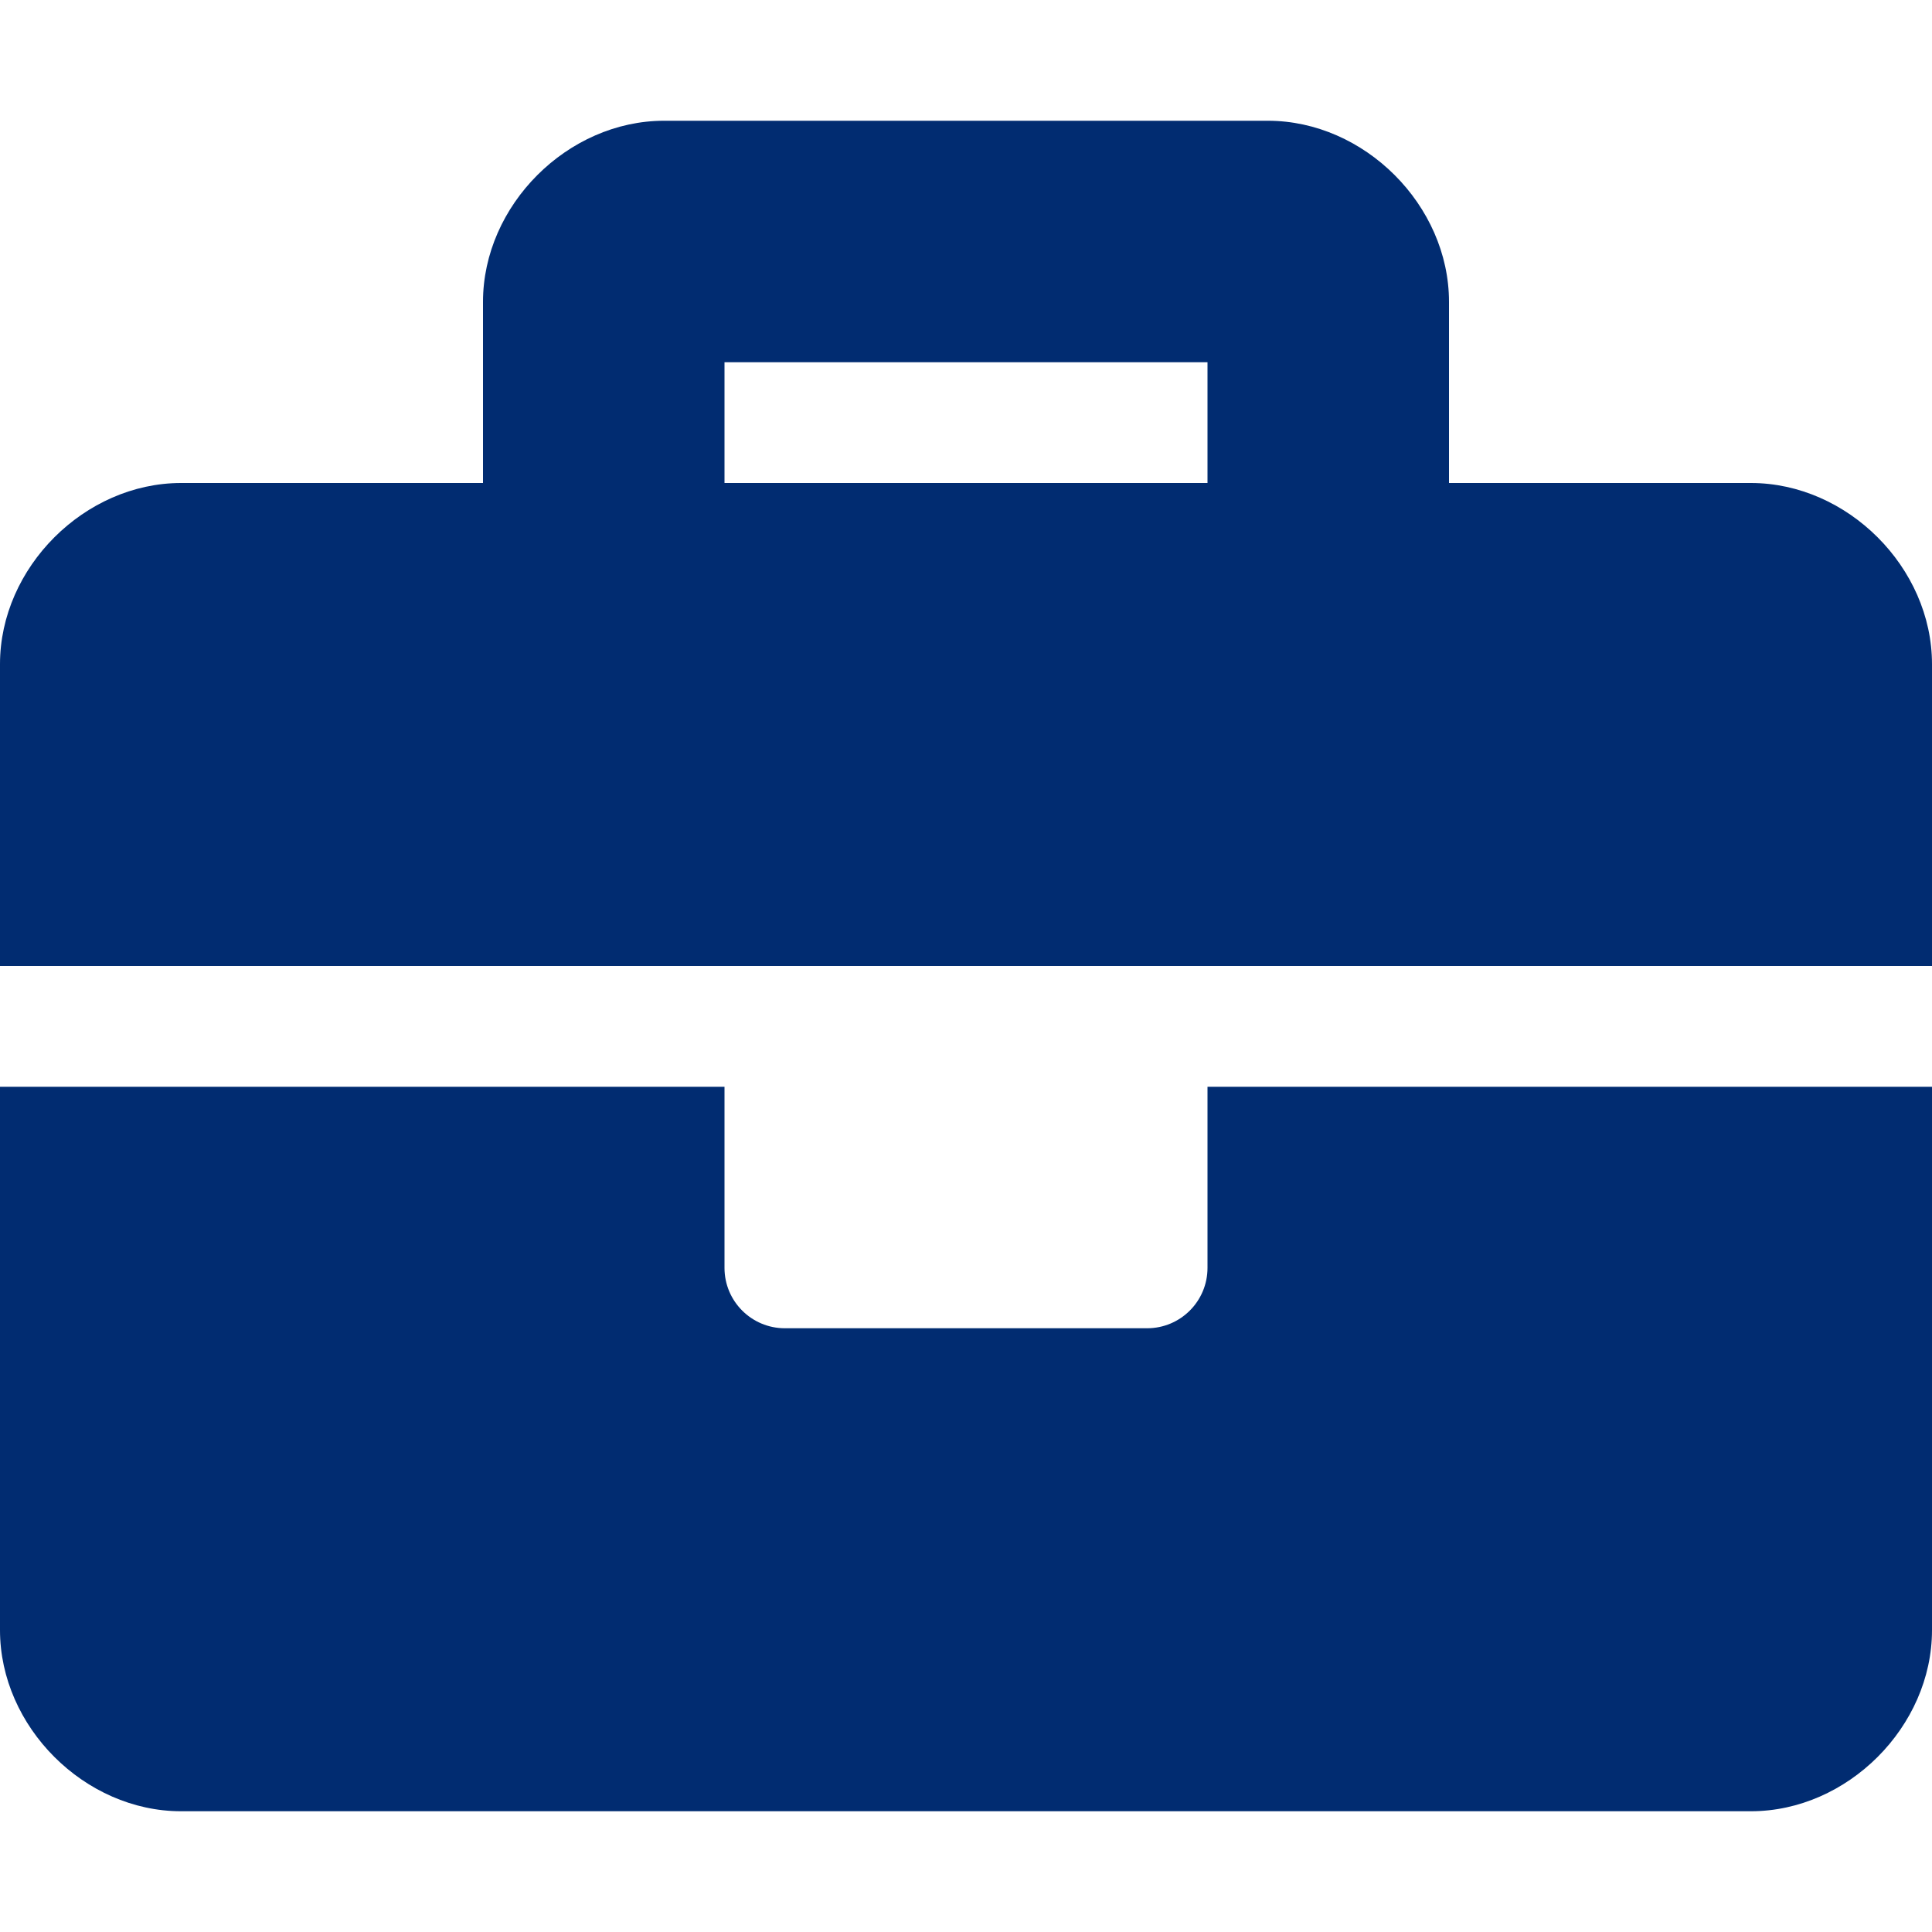
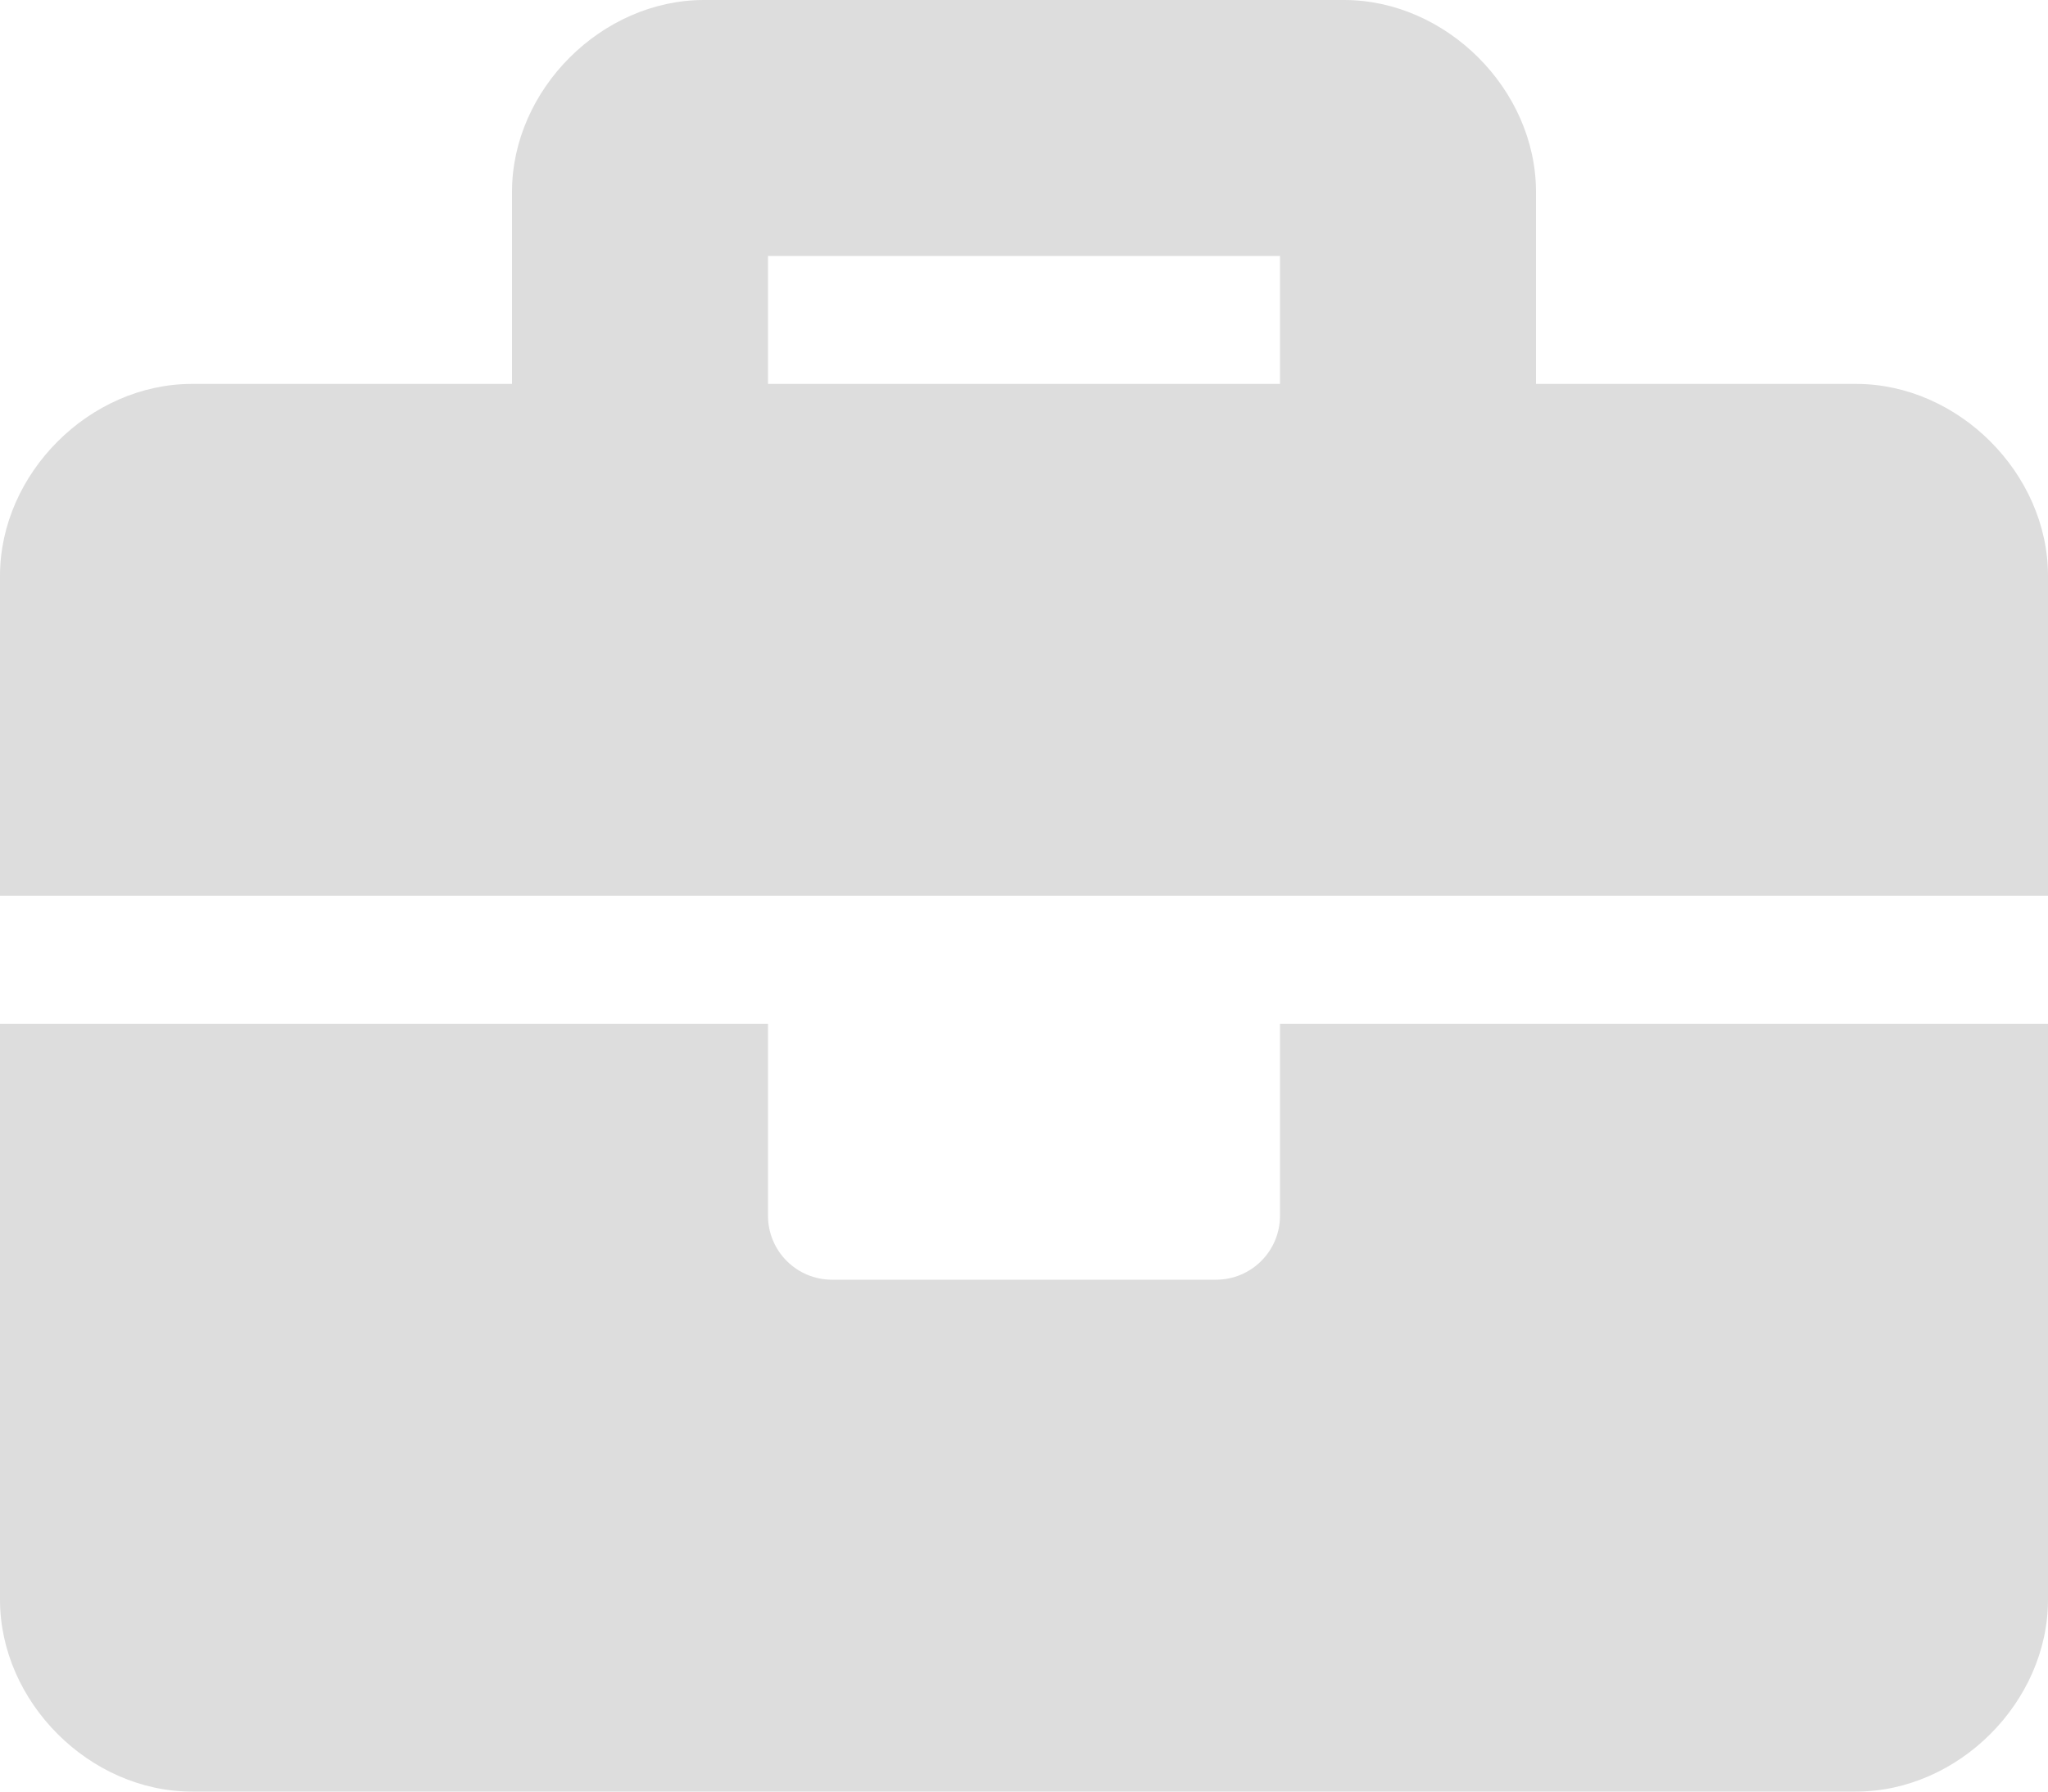
- <svg xmlns="http://www.w3.org/2000/svg" aria-hidden="true" focusable="false" data-prefix="fas" data-icon="briefcase" class="svg-inline--fa fa-briefcase fa-w-16" role="img" viewBox="0 0 512 512">
-   <path fill="#012c71" d="M320 336c0 8.84-7.16 16-16 16h-96c-8.84 0-16-7.16-16-16v-48H0v144c0 25.6 22.4 48 48 48h416c25.6 0 48-22.4 48-48V288H320v48zm144-208h-80V80c0-25.6-22.4-48-48-48H176c-25.6 0-48 22.4-48 48v48H48c-25.6 0-48 22.4-48 48v80h512v-80c0-25.6-22.4-48-48-48zm-144 0H192V96h128v32z" />
+ <svg xmlns="http://www.w3.org/2000/svg" width="512" height="448" viewBox="0 0 512 448">
+   <defs>
+     <style>
+       .cls-1 {
+         fill: #ddd;
+       }
+     </style>
+   </defs>
+   <path id="icon-briefcase" class="cls-1" d="M320,336a16,16,0,0,1-16,16H208a16,16,0,0,1-16-16V288H0V432c0,25.6,22.4,48,48,48H464c25.6,0,48-22.4,48-48V288H320ZM464,128H384V80c0-25.6-22.4-48-48-48H176c-25.6,0-48,22.4-48,48v48H48c-25.6,0-48,22.4-48,48v80H512V176C512,150.4,489.6,128,464,128Zm-144,0H192V96H320Z" transform="translate(0 -32)" />
</svg>
